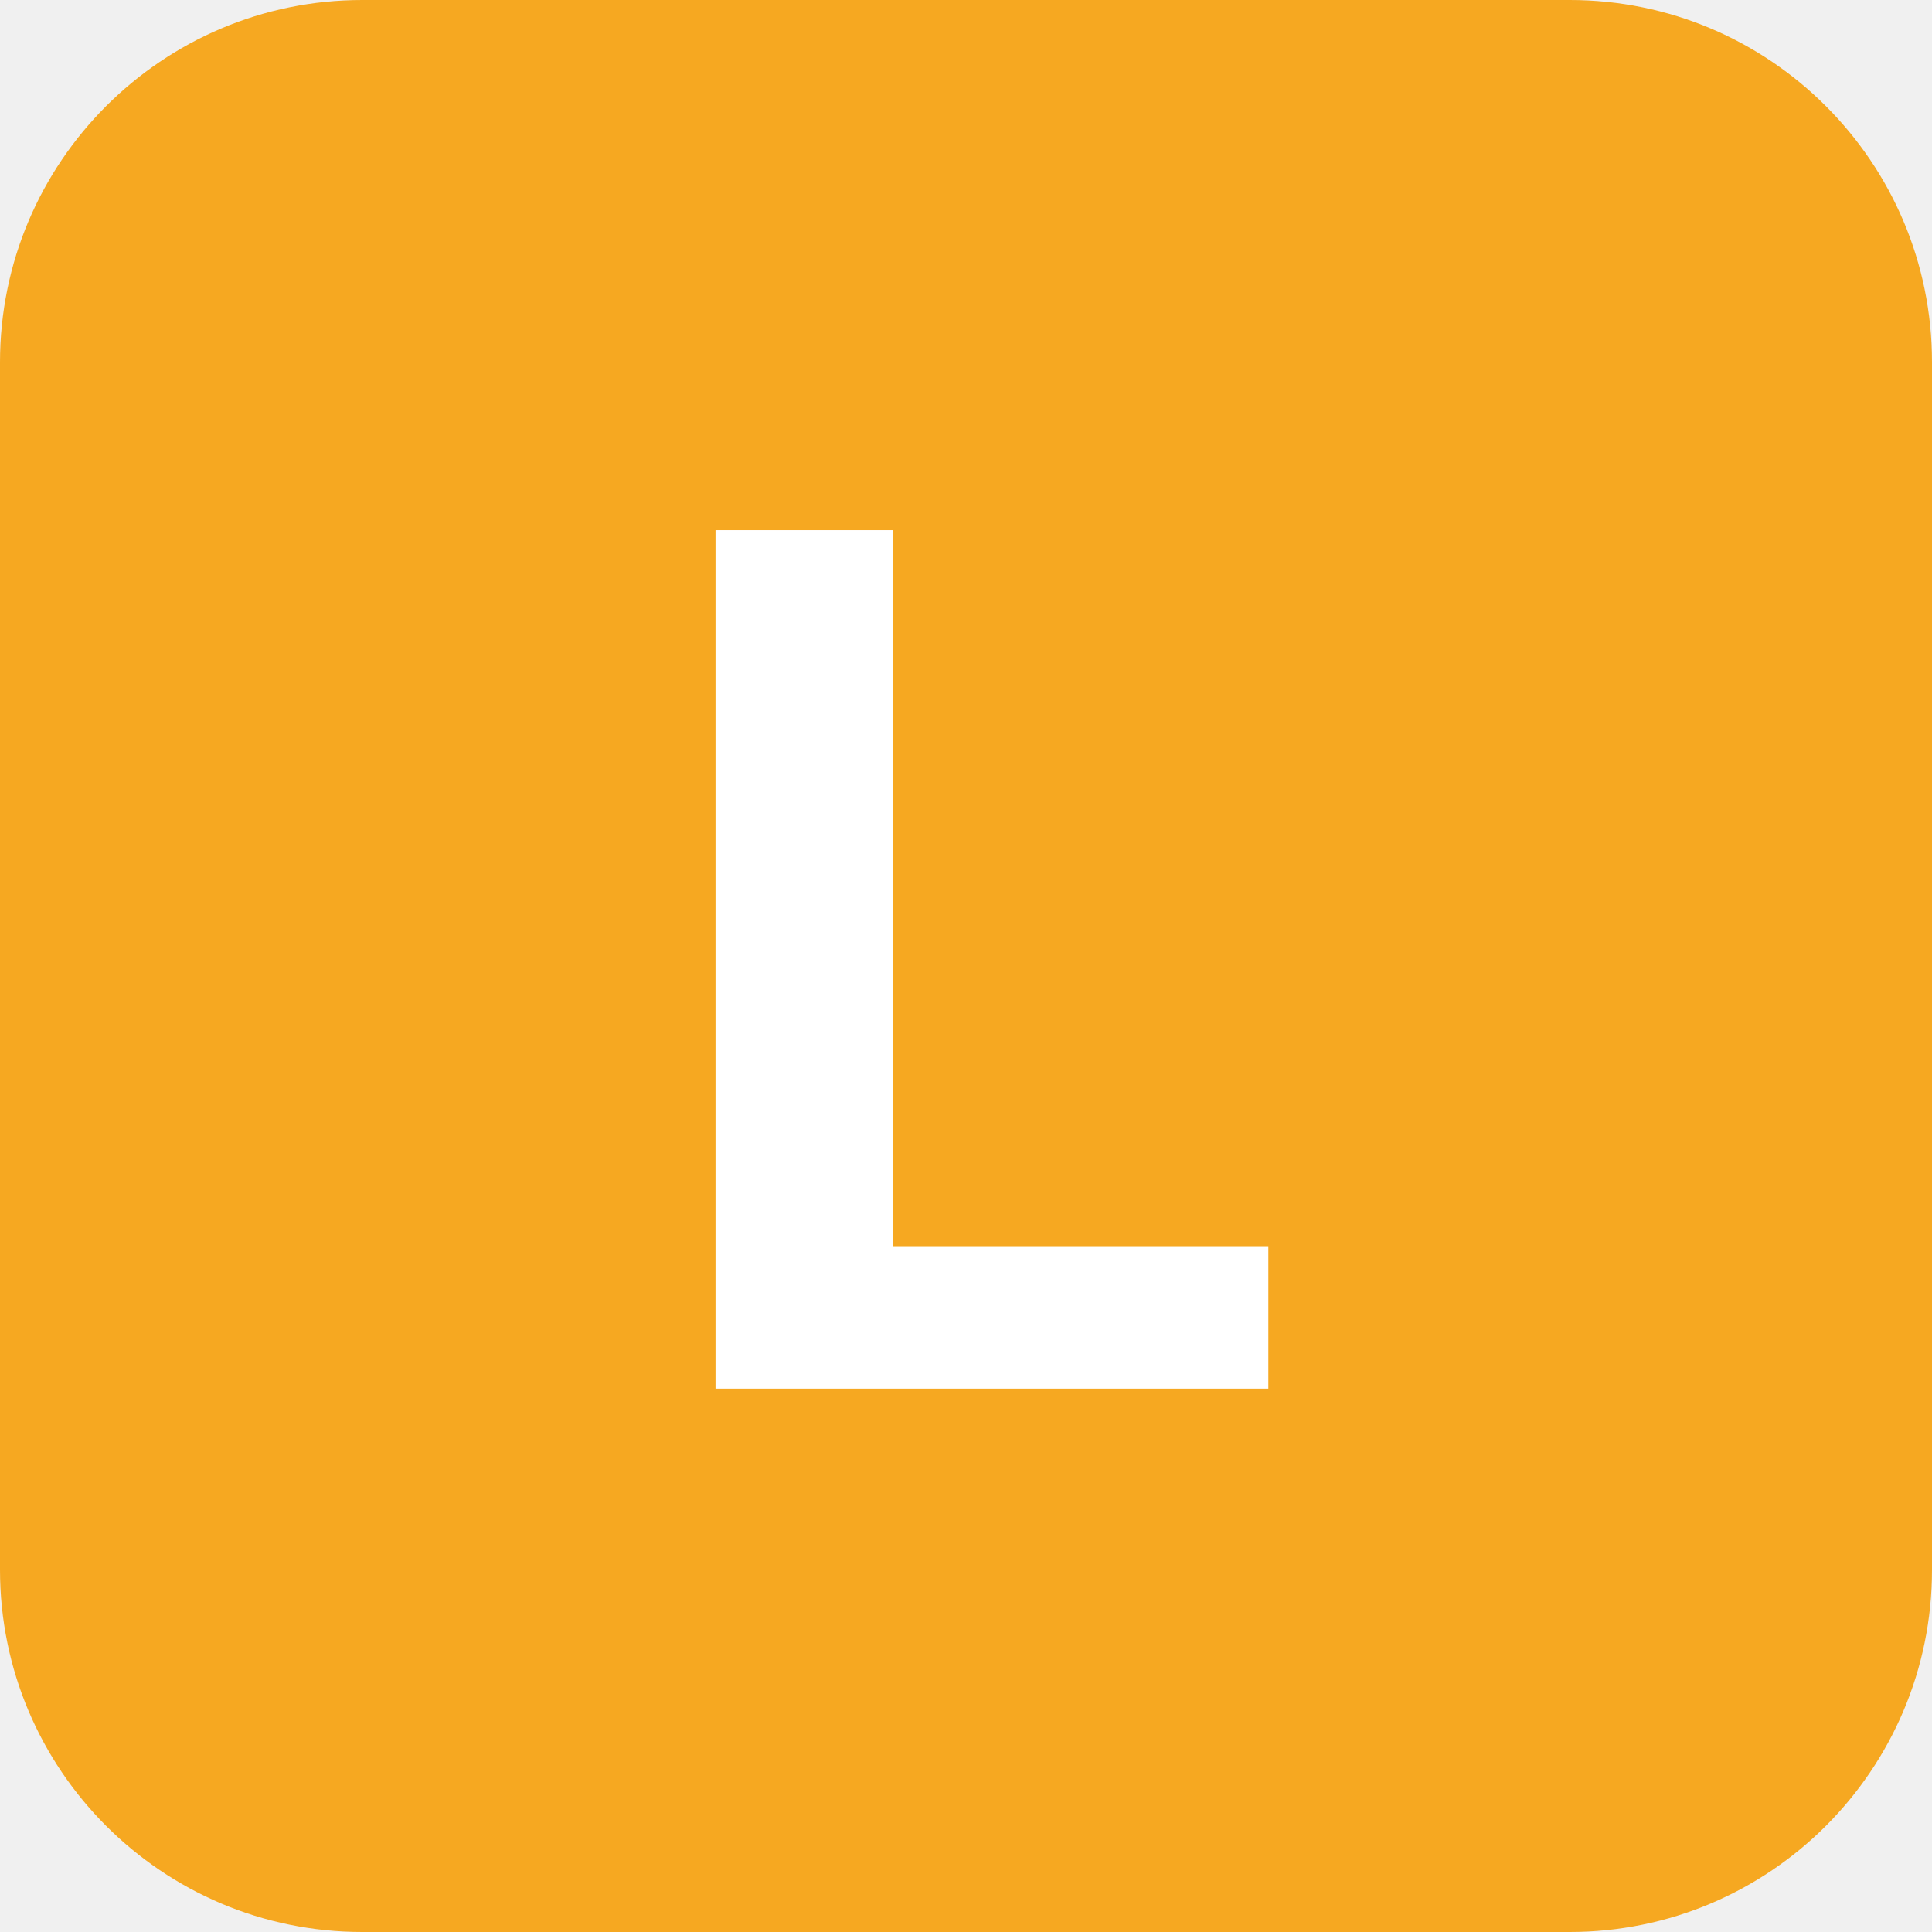
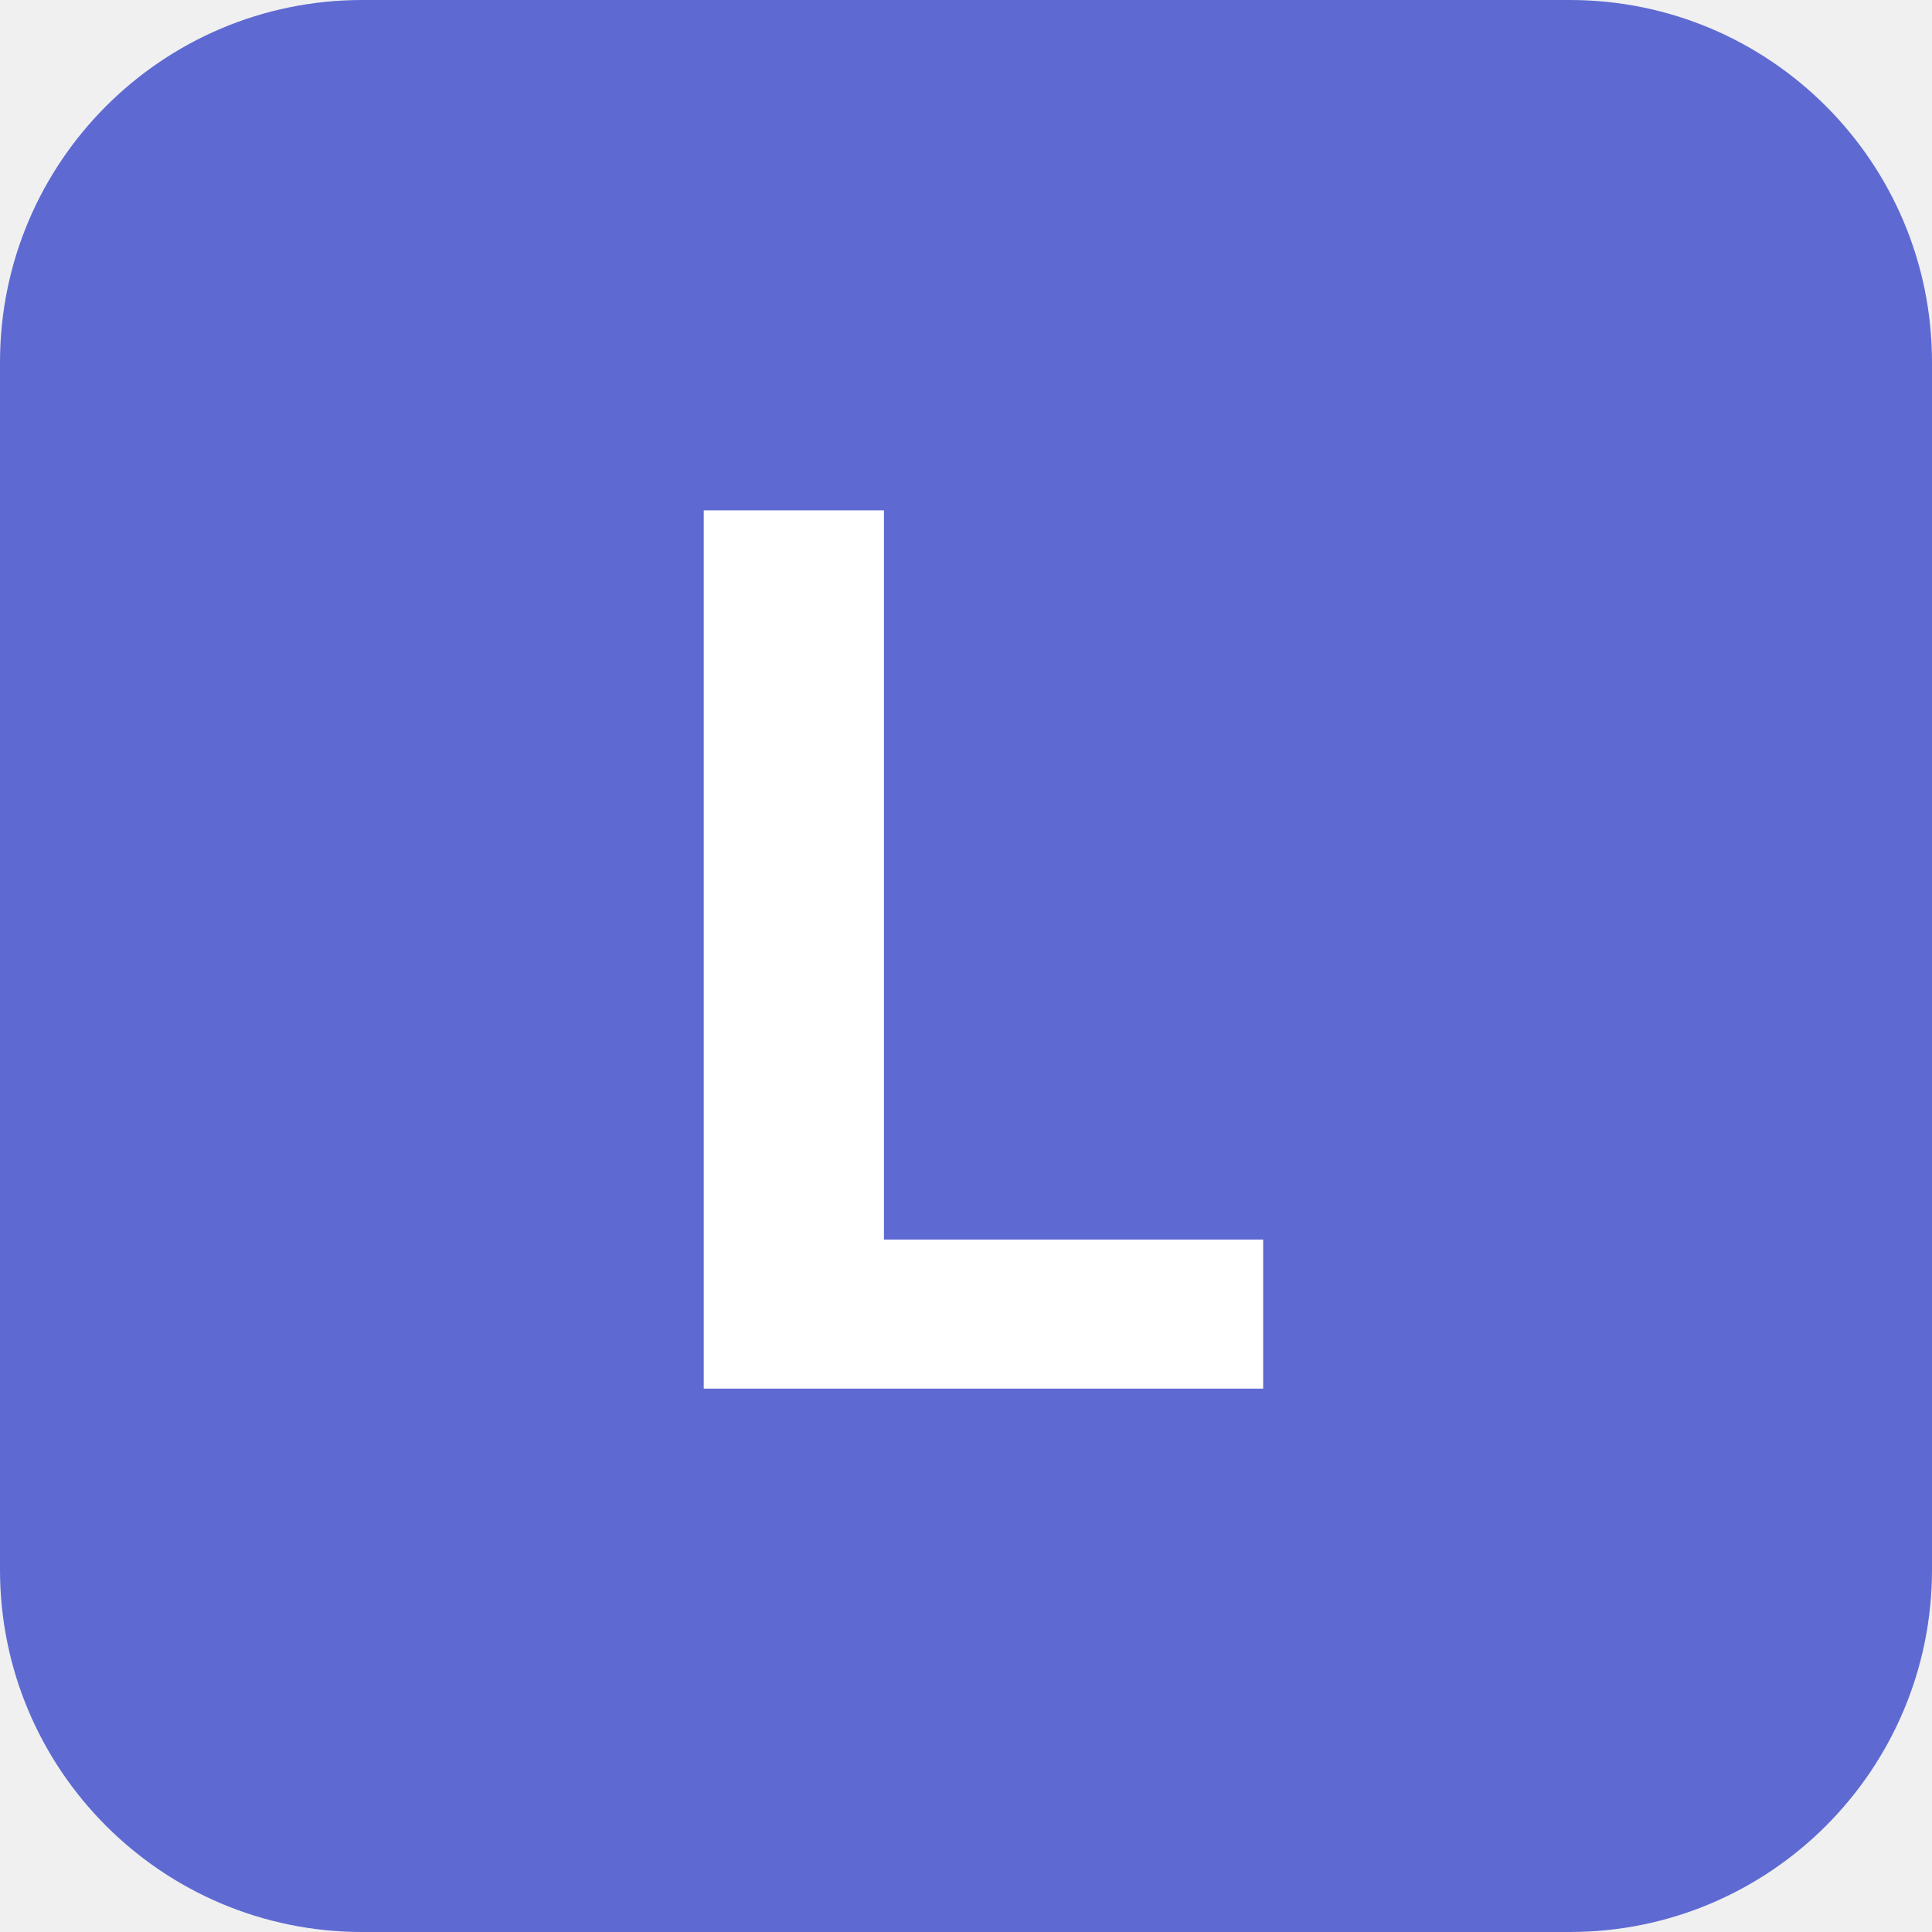
<svg xmlns="http://www.w3.org/2000/svg" viewBox="0 0 32 32">
-   <rect width="32" height="32" rx="6" fill="#f6a821" />
-   <text x="16" y="23" font-family="Roboto, Helvetica, sans-serif" font-size="20" font-weight="700" text-anchor="middle" fill="#fff">L</text>
+   <rect width="32" height="32" rx="6" fill="#5e6ad2" />
+   <text x="16" y="23" font-family="Inter, Helvetica, sans-serif" font-size="20" font-weight="700" text-anchor="middle" fill="#fff">L</text>
</svg>
